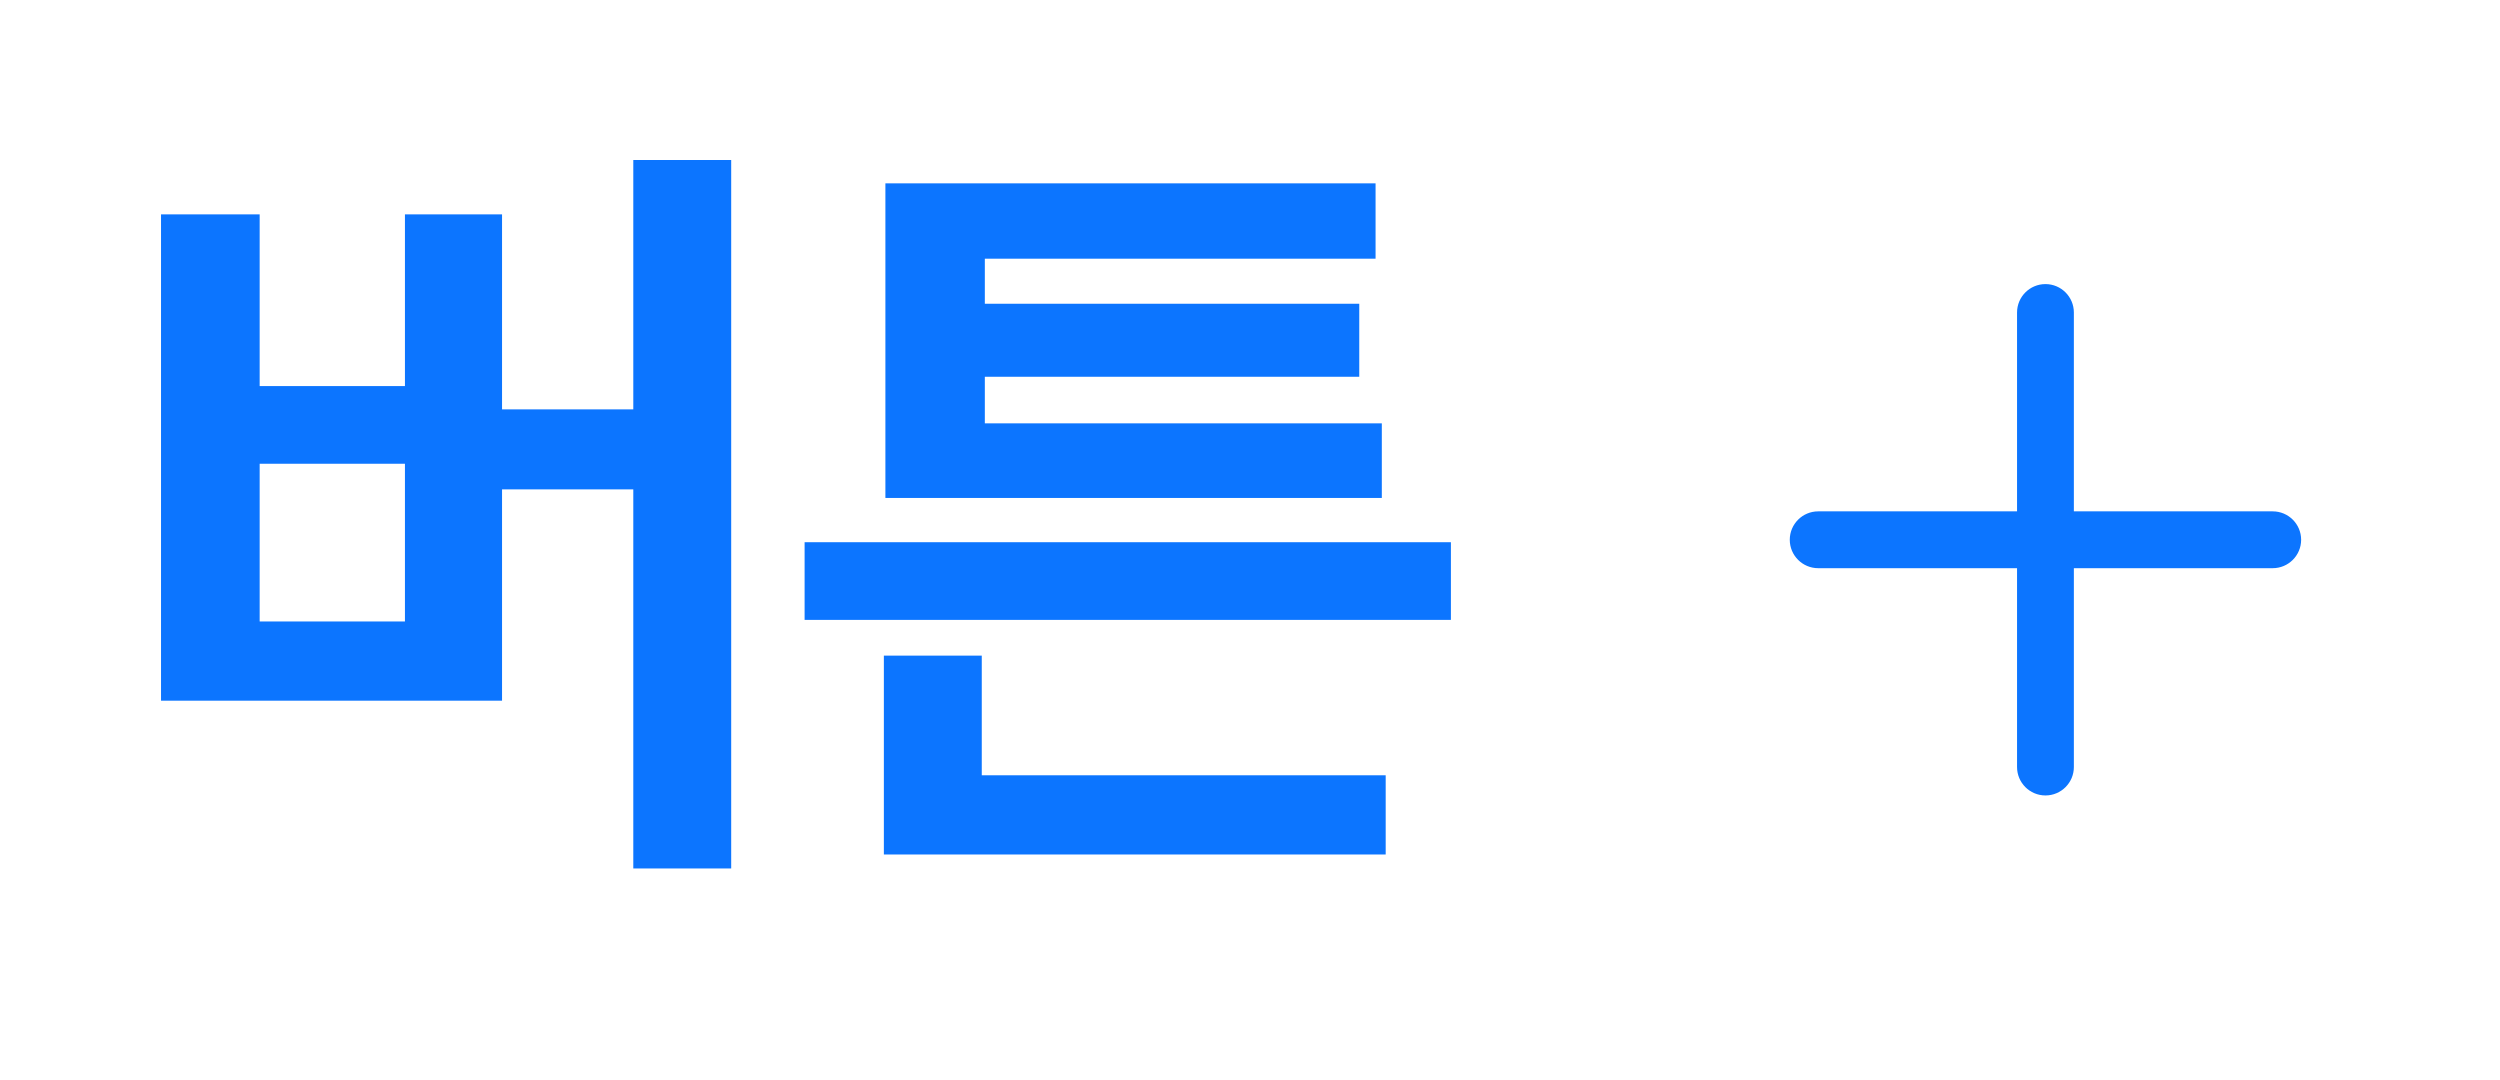
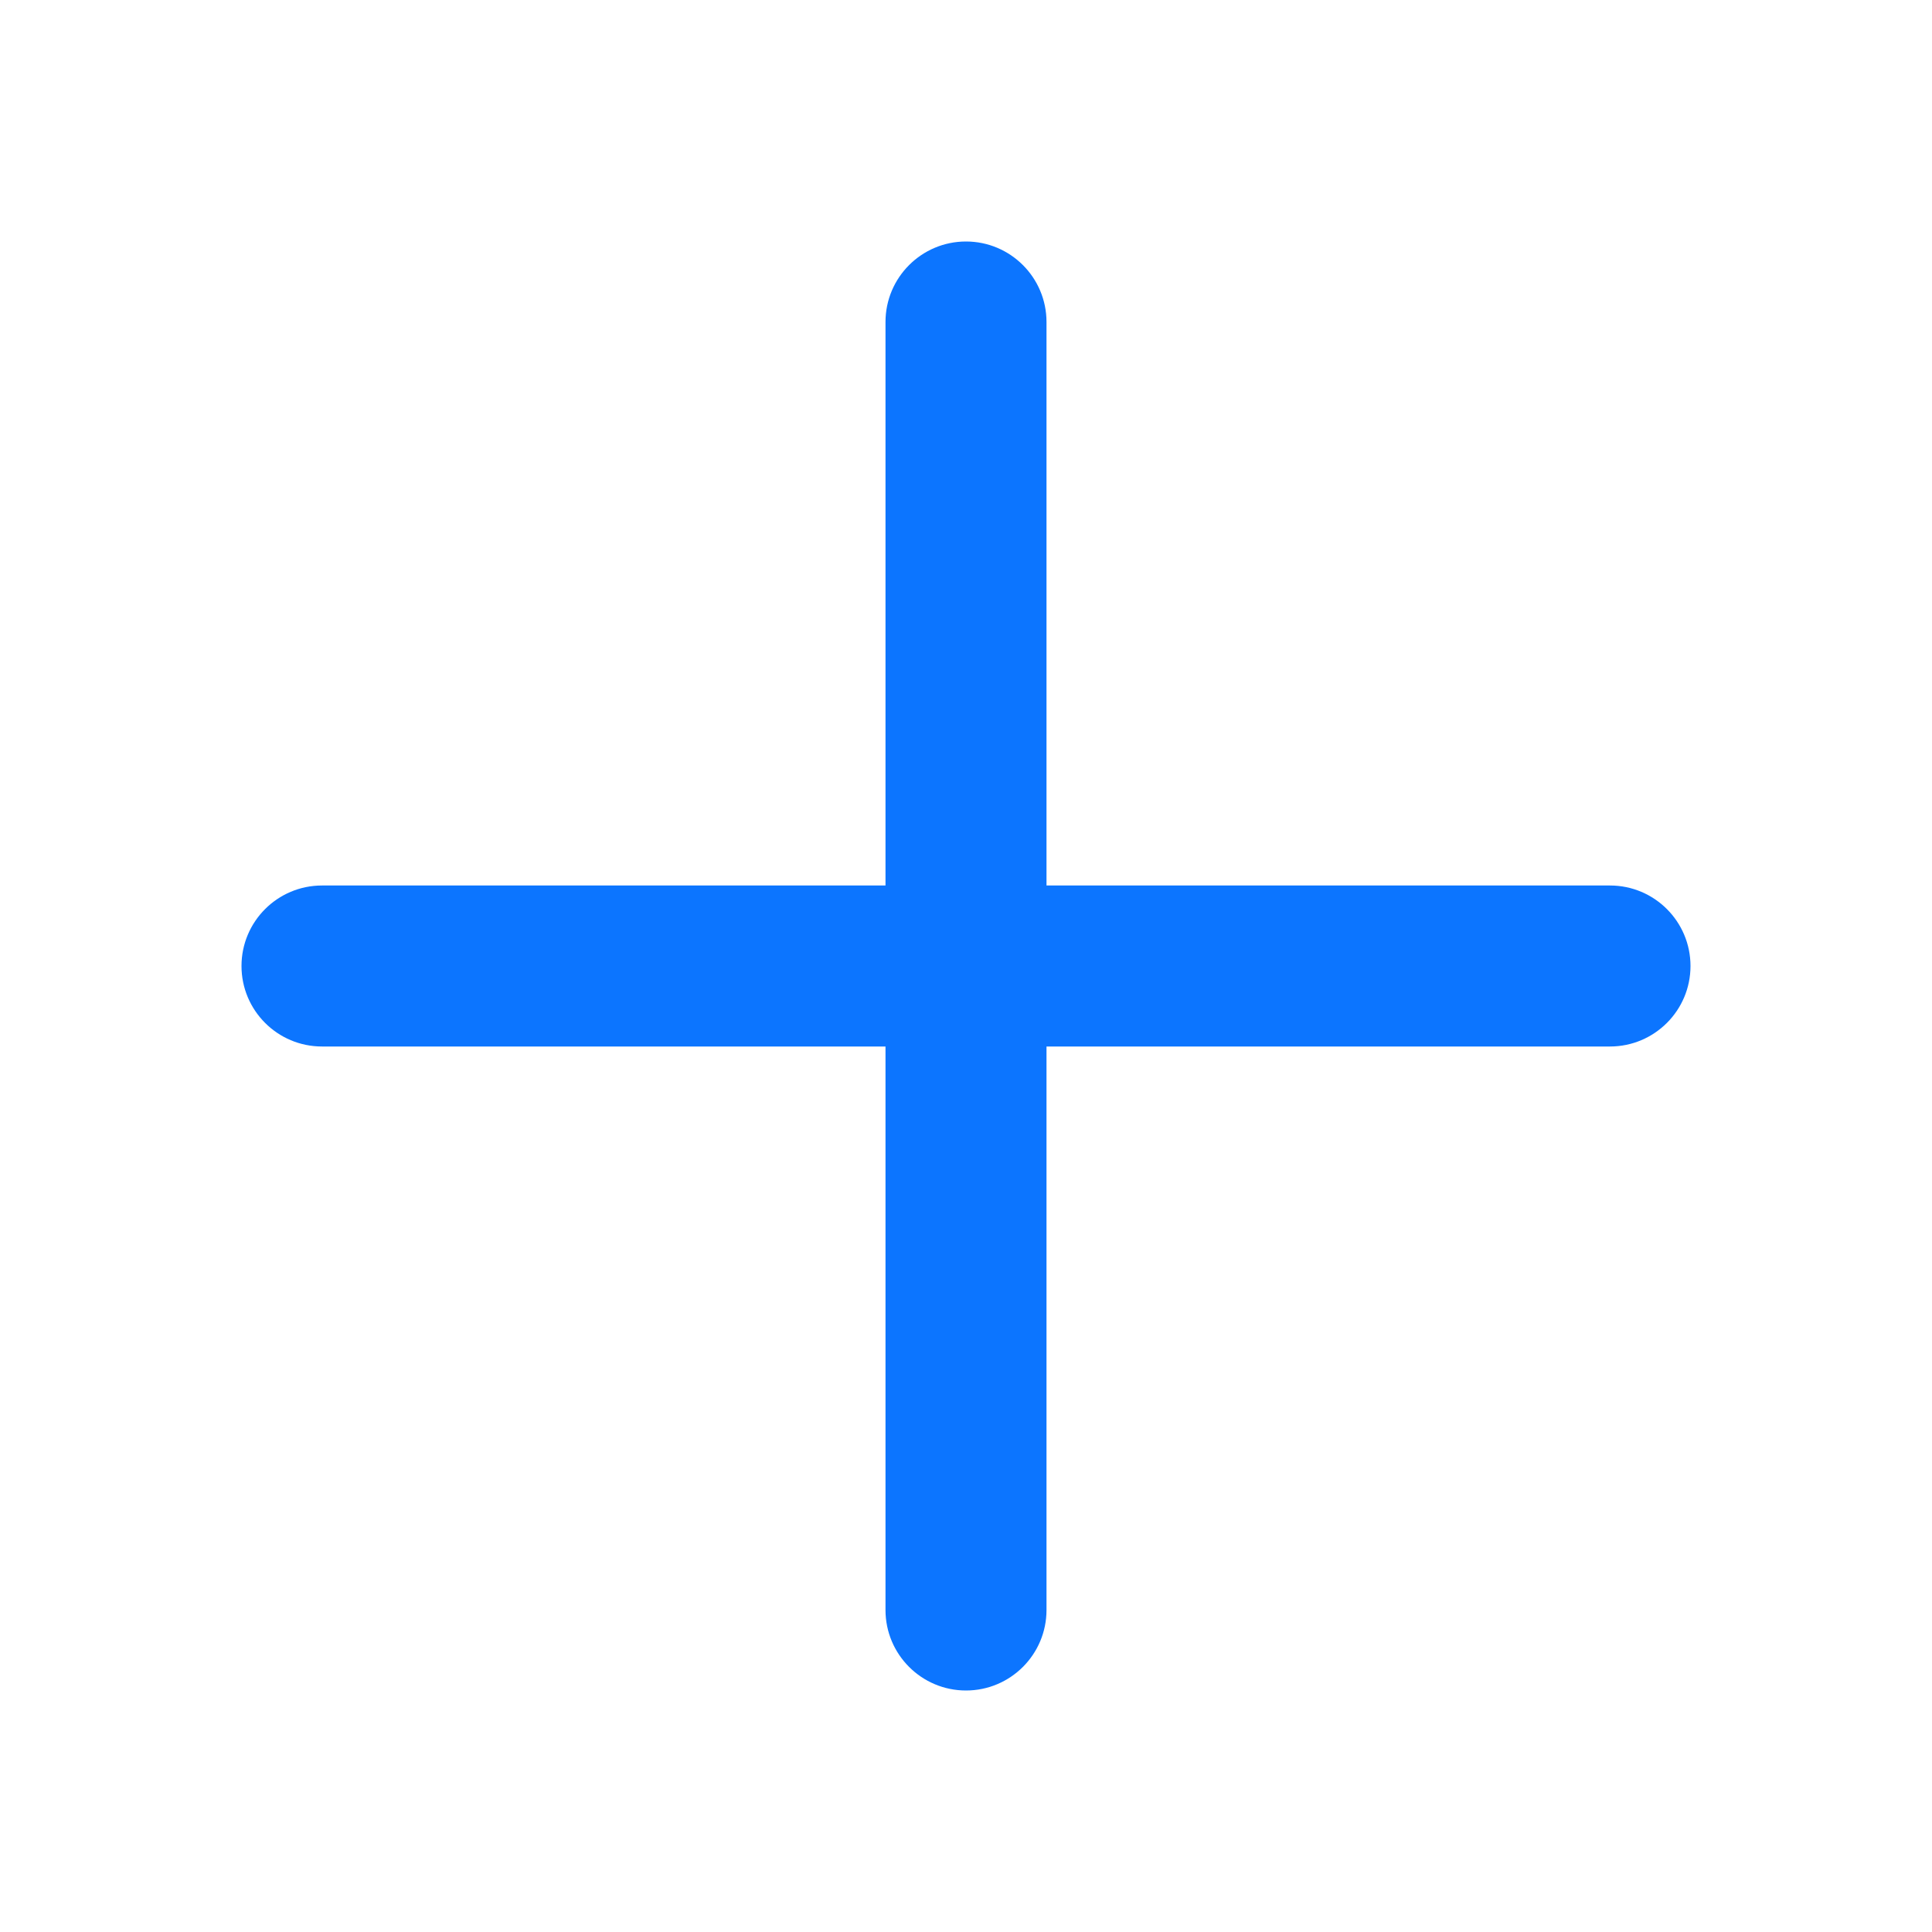
- <svg xmlns="http://www.w3.org/2000/svg" width="44" height="19" viewBox="0 0 44 19" fill="none">
-   <path d="M12.869 2.816V15.285H11.146V8.613H8.836V12.332H2.834V3.773H4.57V6.795H7.127V3.773H8.836V7.205H11.146V2.816H12.869ZM4.57 10.938H7.127V8.162H4.57V10.938ZM25.536 9.543V10.91H14.161V9.543H25.536ZM24.388 13.645V15.039H15.556V11.539H17.279V13.645H24.388ZM24.32 7.451V8.764H15.583V3.227H24.21V4.553H17.333V5.346H23.923V6.631H17.333V7.451H24.32Z" fill="#0C75FF" />
-   <path d="M35.5 9V5.5C35.5 5.224 35.724 5 36 5C36.276 5 36.5 5.224 36.5 5.5V9H40C40.276 9 40.5 9.224 40.5 9.5C40.5 9.776 40.276 10 40 10H36.5V13.5C36.5 13.776 36.276 14 36 14C35.724 14 35.5 13.776 35.5 13.5V10H32C31.724 10 31.5 9.776 31.5 9.5C31.5 9.224 31.724 9 32 9H35.5Z" fill="#0C75FF" />
+ <svg xmlns="http://www.w3.org/2000/svg" width="12" height="12" viewBox="0 0 12 12" fill="none">
+   <path d="M5.5 5.5V2C5.5 1.724 5.724 1.5 6 1.5C6.276 1.5 6.5 1.724 6.5 2V5.5H10C10.276 5.5 10.5 5.724 10.5 6C10.5 6.276 10.276 6.5 10 6.5H6.5V10C6.5 10.276 6.276 10.5 6 10.5C5.724 10.5 5.5 10.276 5.5 10V6.5H2C1.724 6.5 1.5 6.276 1.5 6C1.5 5.724 1.724 5.5 2 5.5H5.5Z" fill="#0C75FF" />
</svg>
